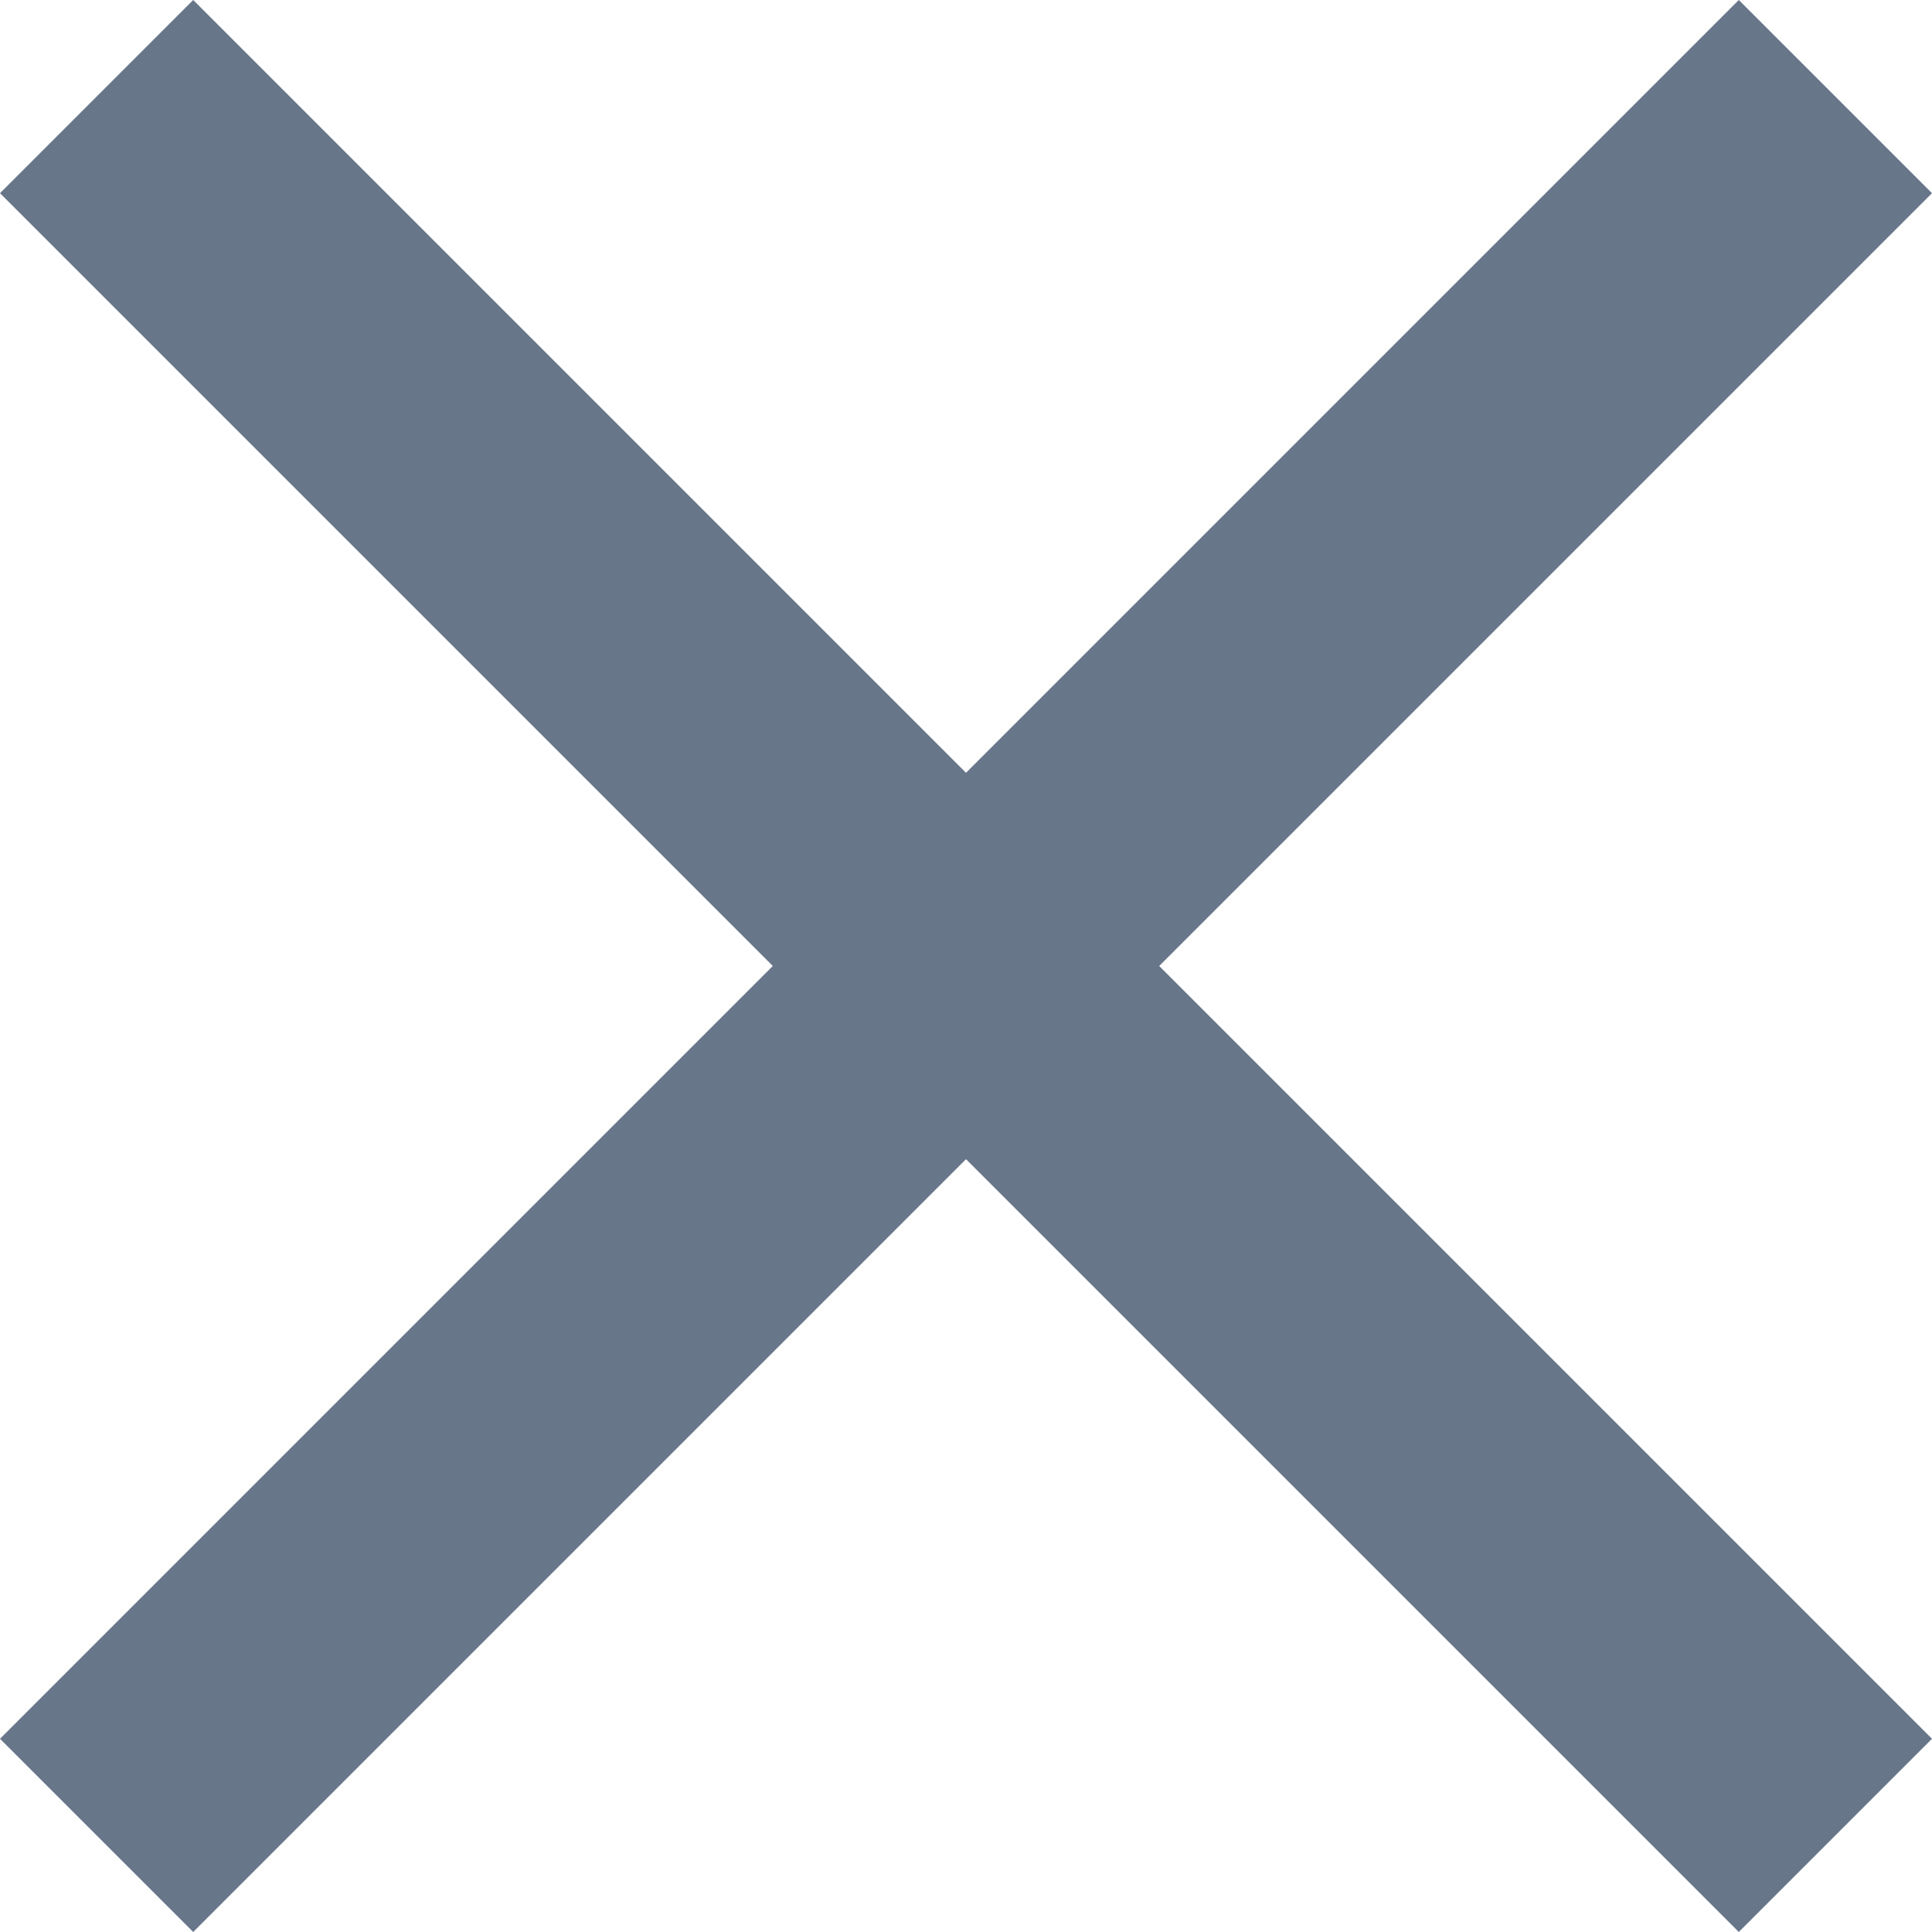
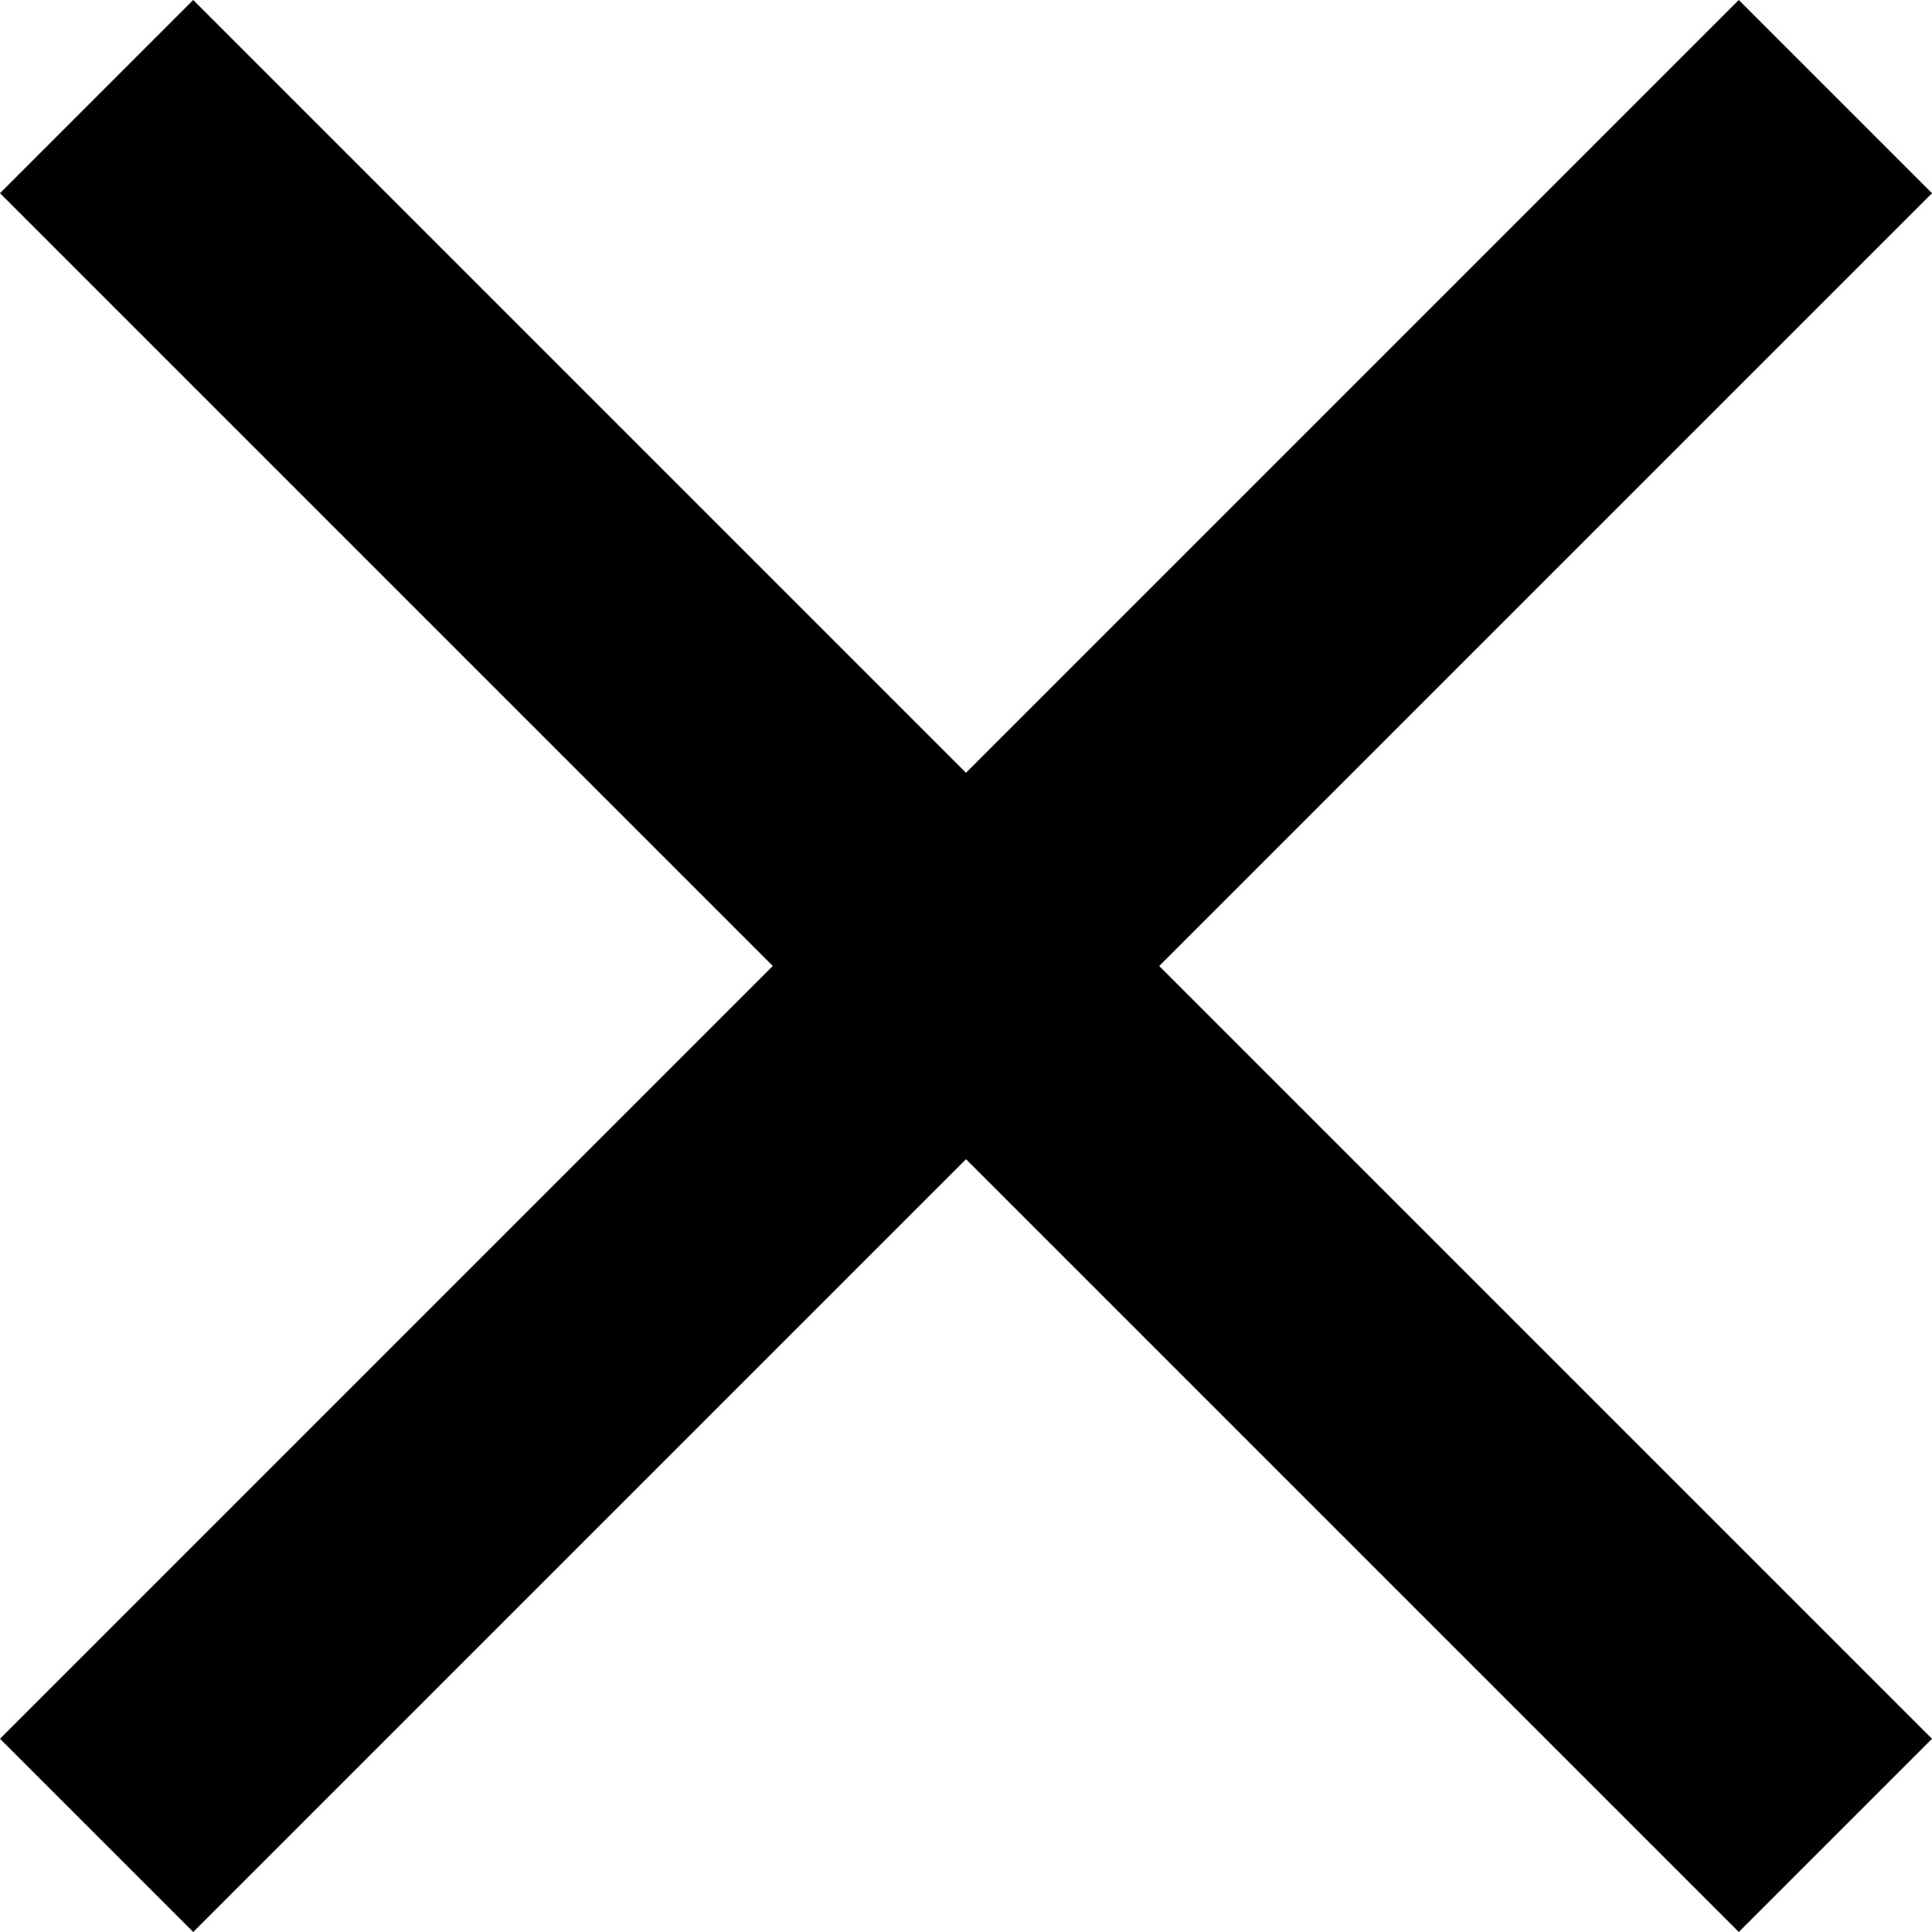
<svg xmlns="http://www.w3.org/2000/svg" width="14" height="14" viewBox="0 0 14 14" fill="none">
-   <path d="M1.4 14L0 12.6L5.6 7L0 1.4L1.4 0L7 5.6L12.6 0L14 1.4L8.4 7L14 12.6L12.6 14L7 8.4L1.4 14Z" fill="#041B3C" fill-opacity="0.6" />
+   <path d="M1.4 14L0 12.6L5.6 7L0 1.4L1.4 0L7 5.6L12.6 0L14 1.4L8.4 7L14 12.6L12.6 14L7 8.4L1.4 14Z" fill="currentColor" />
</svg>
